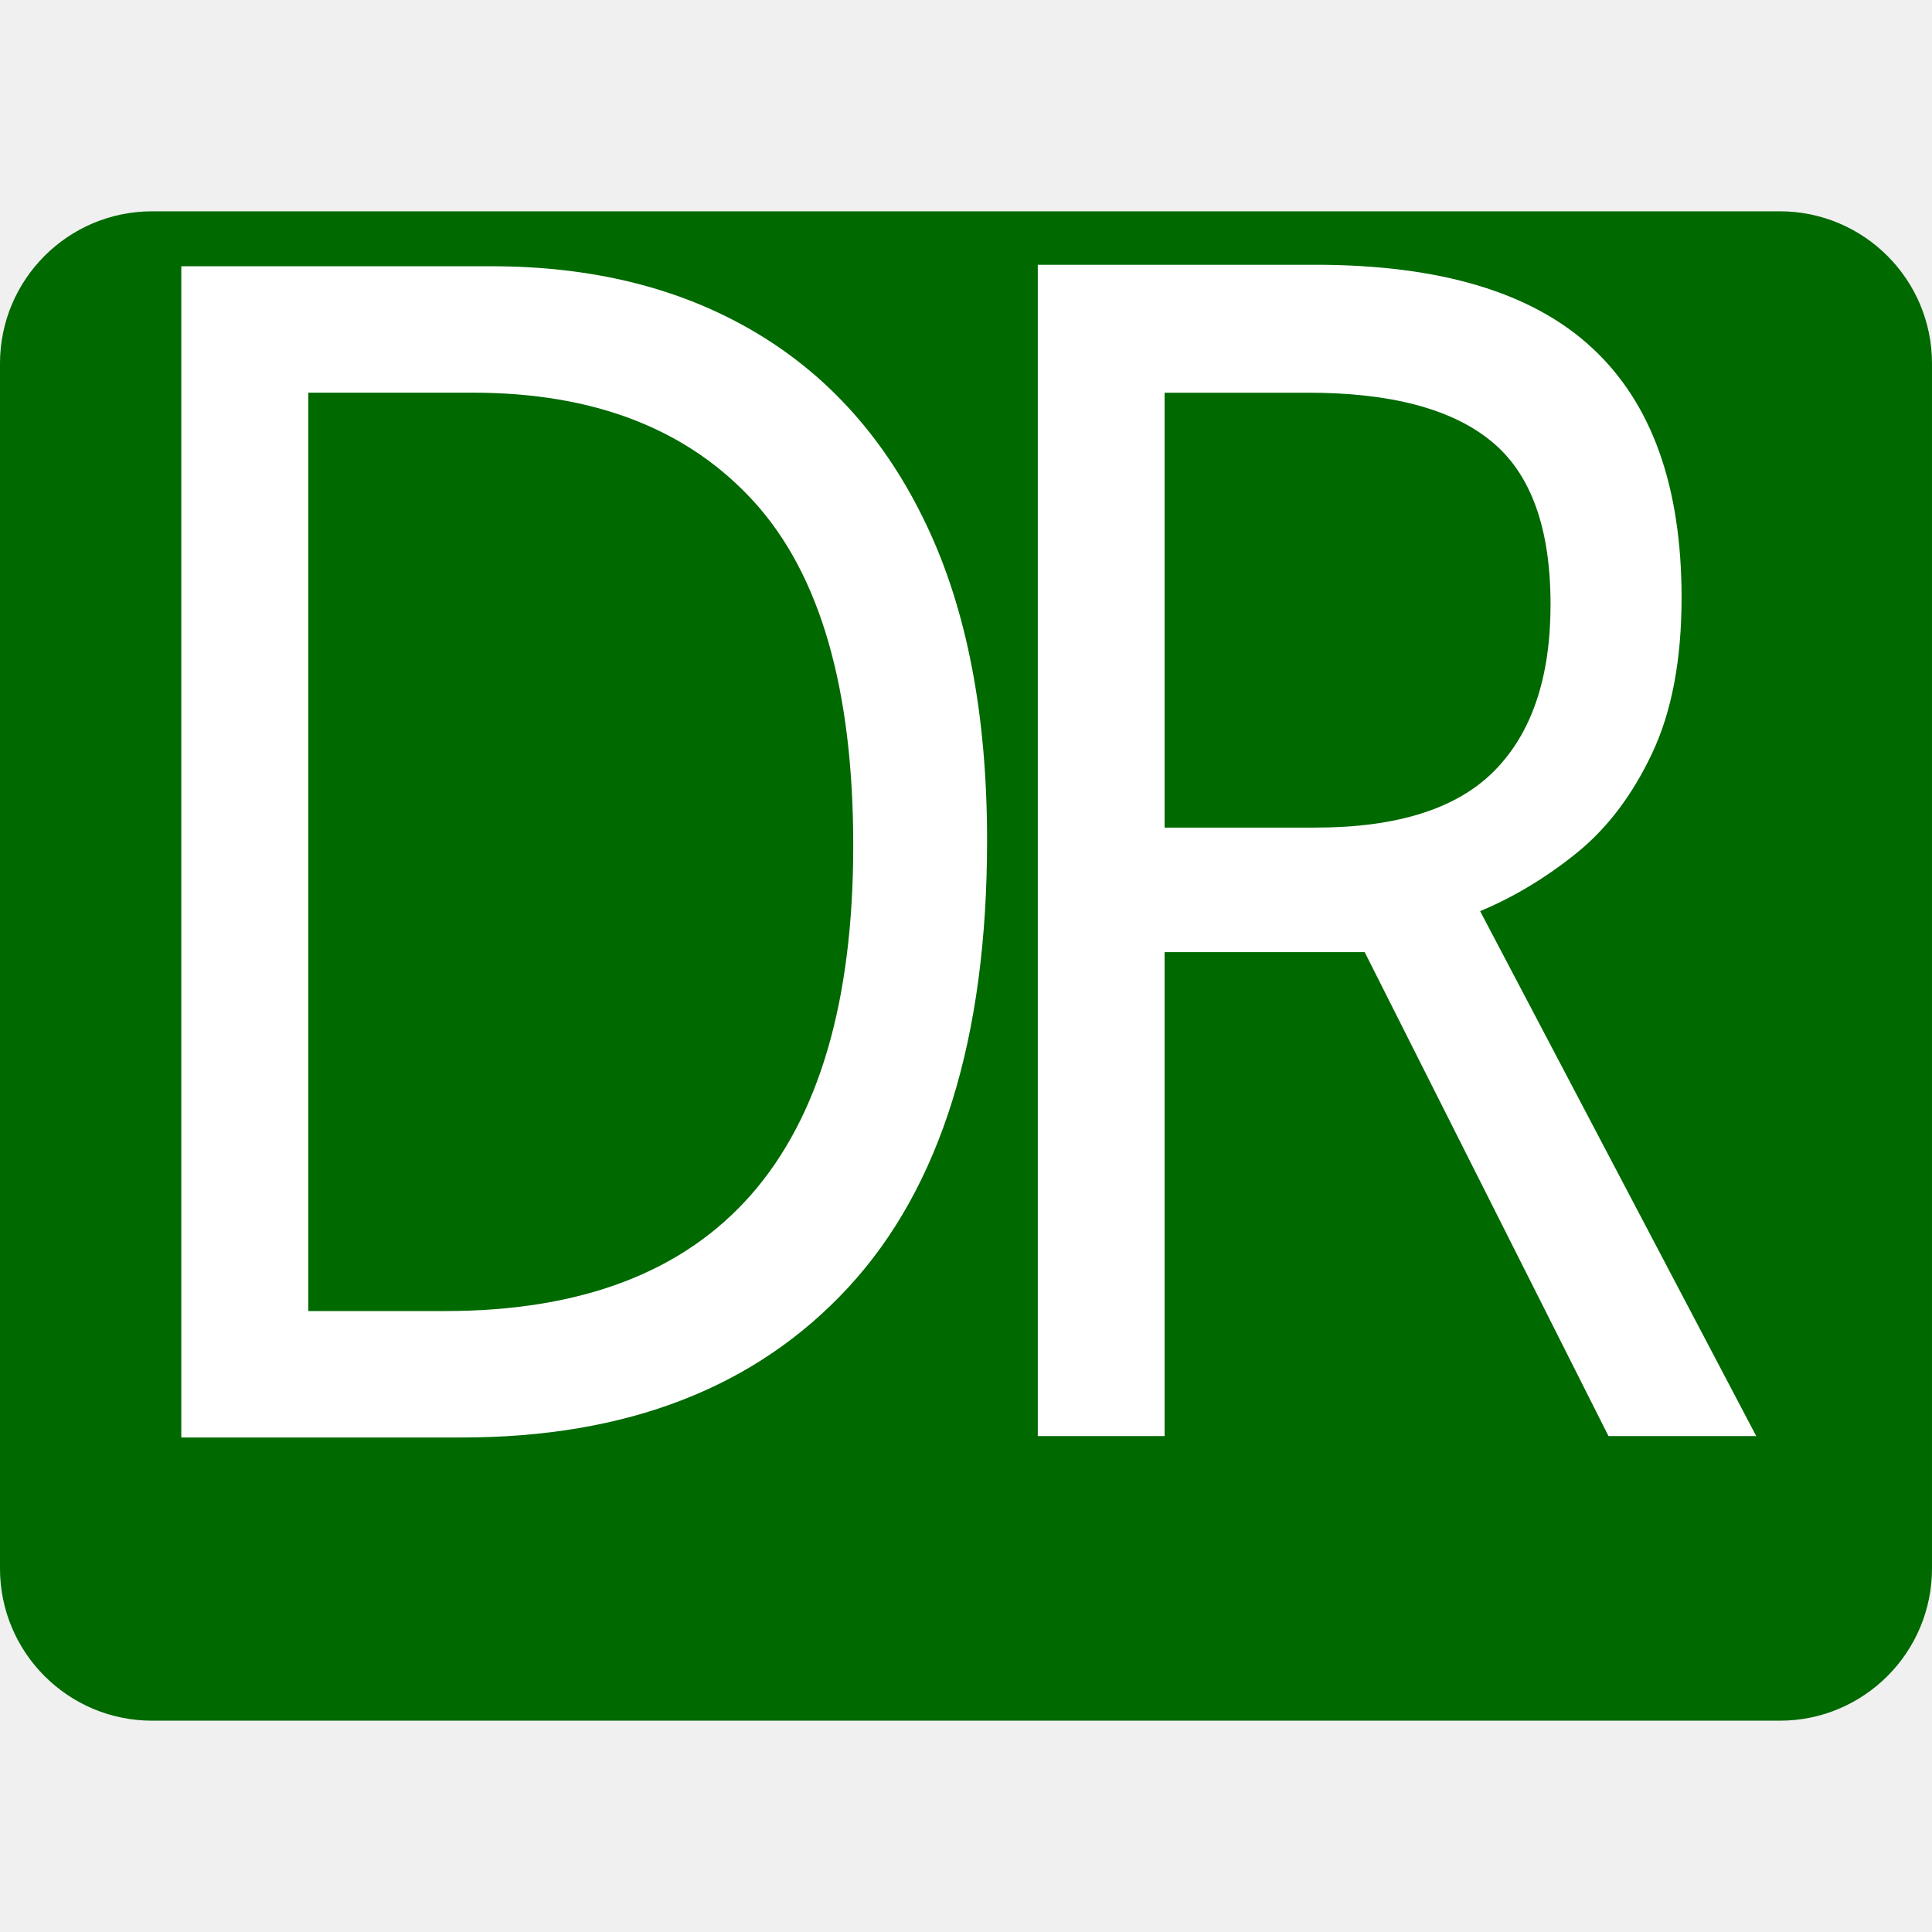
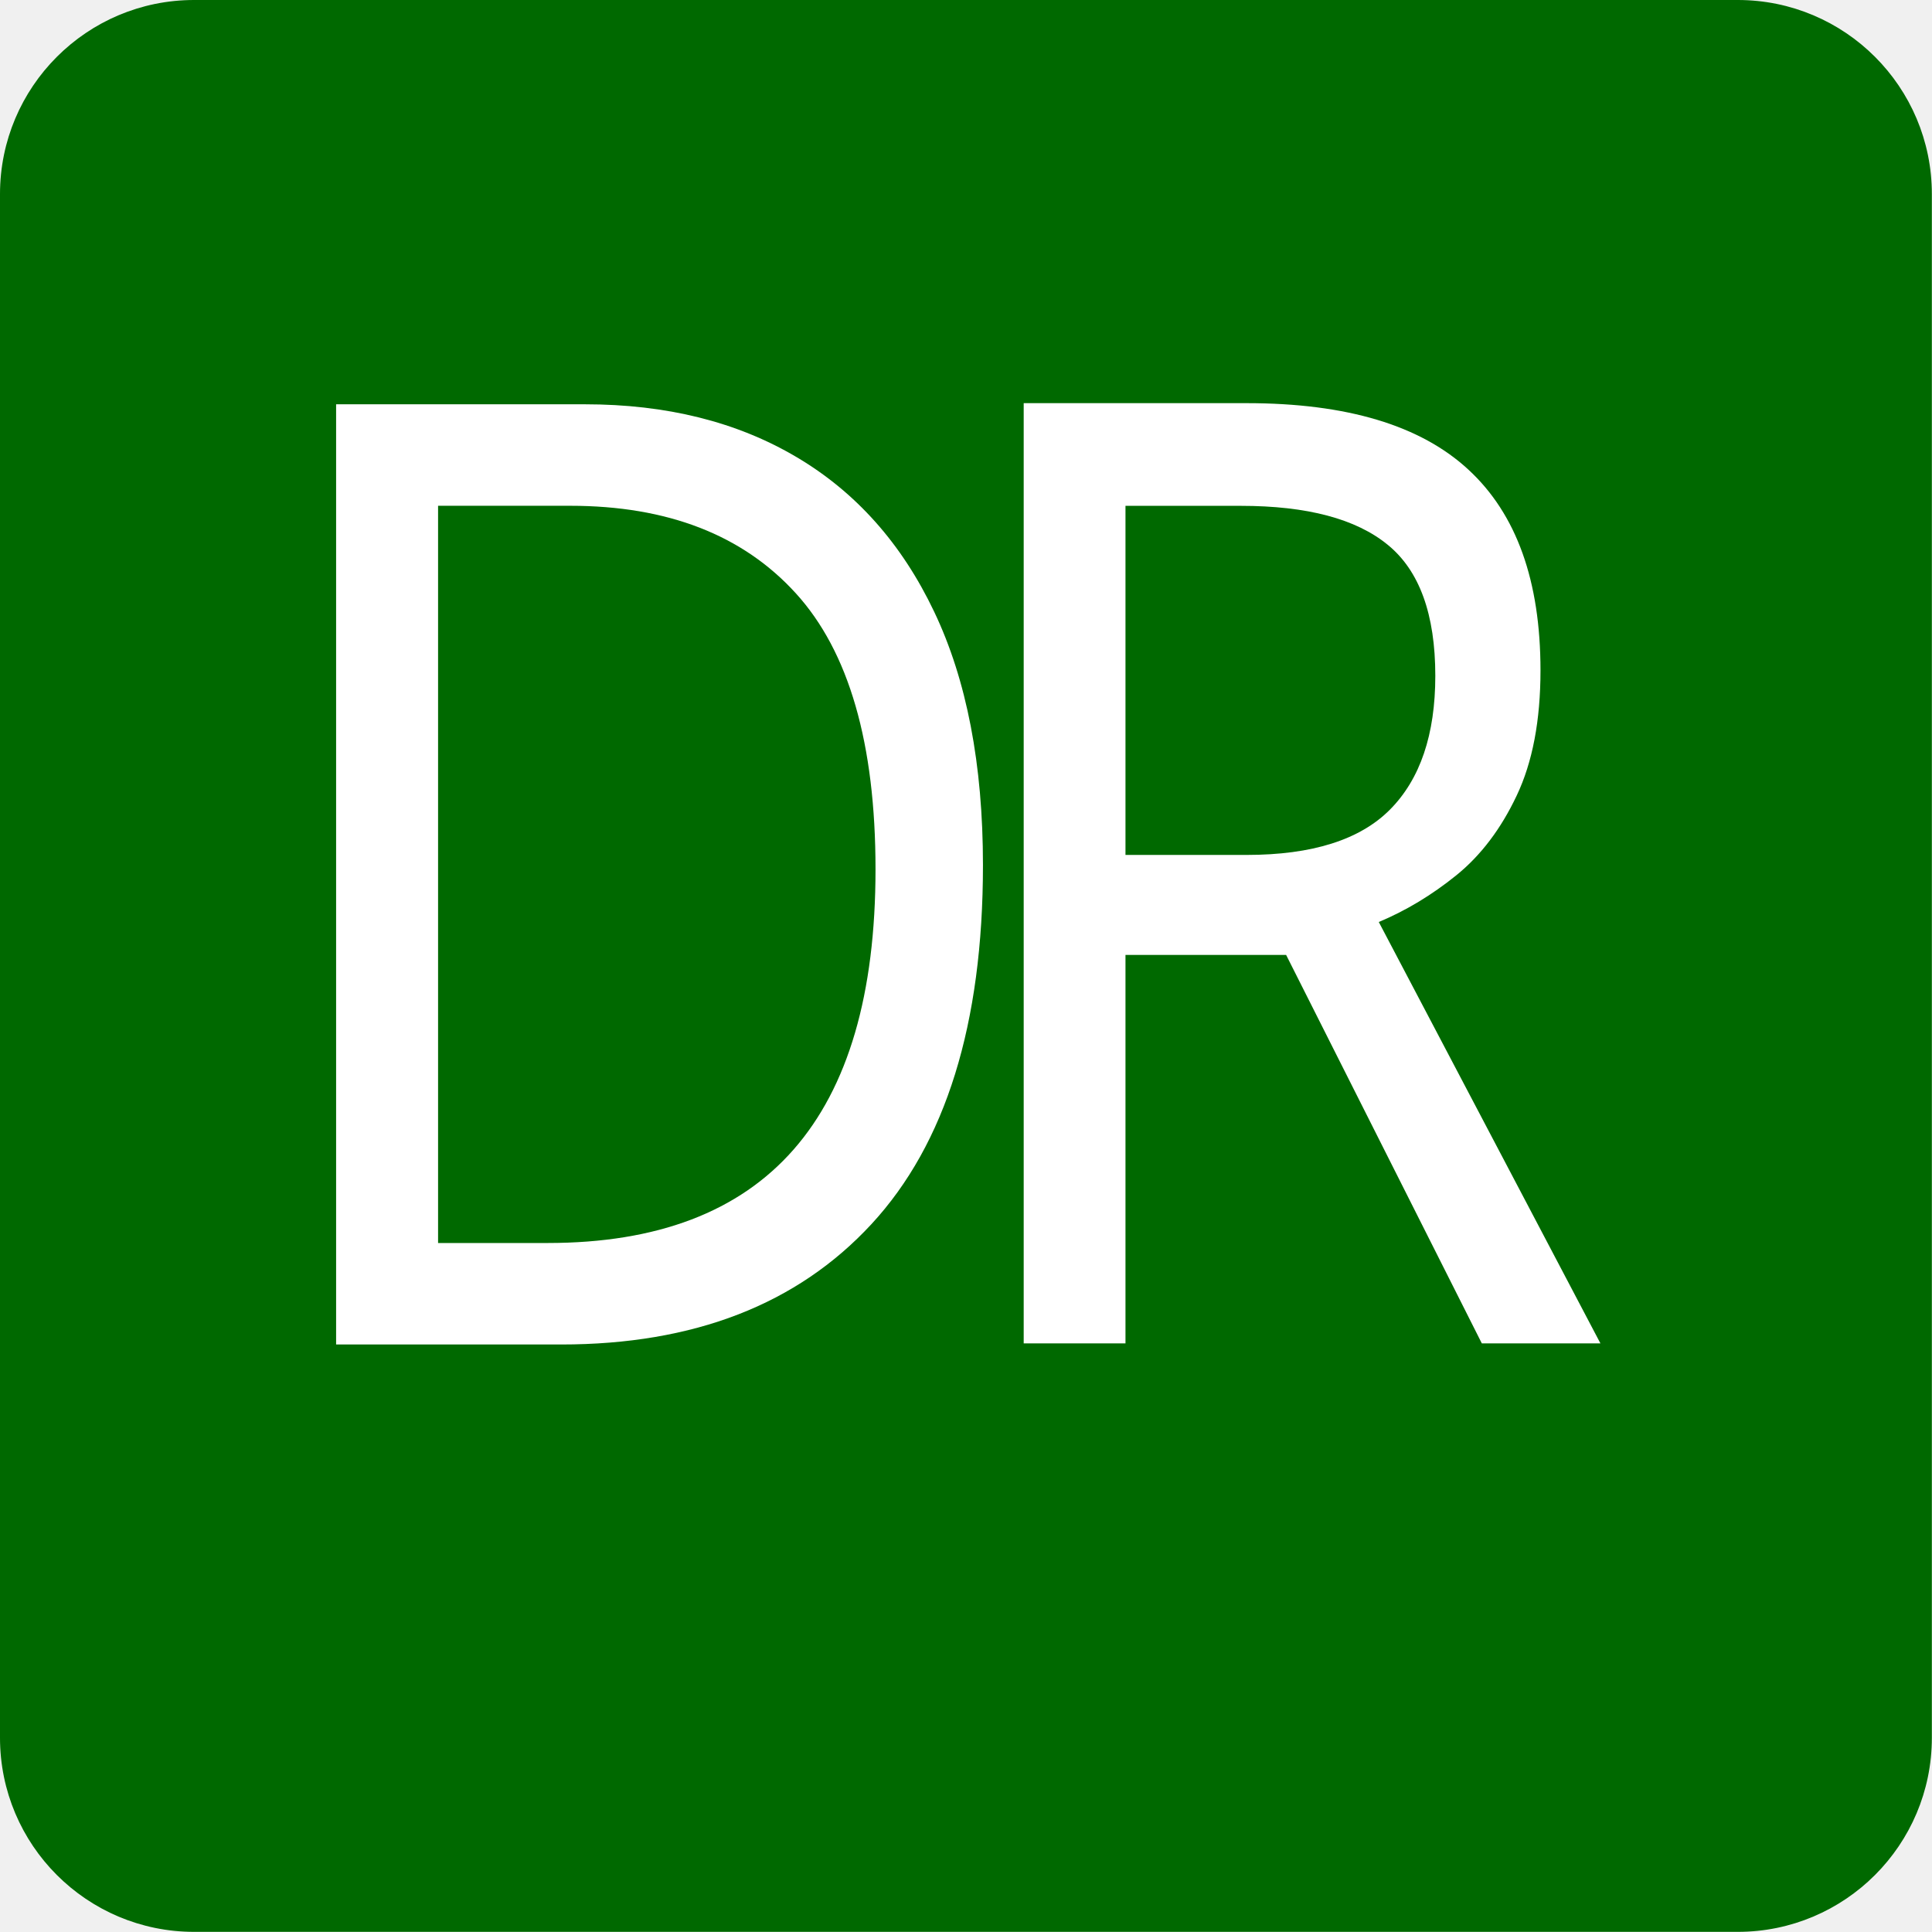
- <svg xmlns="http://www.w3.org/2000/svg" viewBox="0 0 135.467 135.467" height="512" width="512">
+ <svg xmlns="http://www.w3.org/2000/svg" width="512" height="512" viewBox="0 0 135.47 135.47">
  <defs>
-     <path id="b" d="M71.935 38.142h141.446v125.322H71.935z" />
-     <path id="a" d="M23.688 87.908h146.681v102.042H23.688z" />
+     <path id="b" d="M71.94 38.14h141.45v125.32H71.94z" />
+     <path id="a" d="M23.69 87.91h146.68v102.04H23.69z" />
  </defs>
-   <rect ry="10.254" y="15.234" x=".417" height="104.999" width="134.632" fill="#006900" stroke="#006900" stroke-width=".835" />
-   <g fill="#fff" font-weight="400" font-family="EB Garamond SC">
-     <text style="line-height:1.25;-inkscape-font-specification:'EB Garamond SC, Normal';font-variant-ligatures:normal;font-variant-caps:normal;font-variant-numeric:normal;font-variant-east-asian:normal;white-space:pre;shape-inside:url(#a)" transform="matrix(1.53222 0 0 1.7841 -33.15935 -153.9219)" font-size="64.467">
-       <tspan x="23.688" y="142.77">
+   <rect width="134.52" height="134.52" x=".47" y=".47" fill="#006900" stroke="#006900" stroke-width=".94" ry="13.14" />
+   <g fill="#fff" font-family="EB Garamond SC" font-weight="400">
+     <text font-size="64.47" style="line-height:1.25;-inkscape-font-specification:'EB Garamond SC, Normal';font-variant-ligatures:normal;font-variant-caps:normal;font-variant-numeric:normal;font-variant-east-asian:normal;white-space:pre;shape-inside:url(#a)" transform="matrix(1.23 0 0 1.4322 -13.26 -110.2)">
+       <tspan x="23.69" y="142.77">
        <tspan style="-inkscape-font-specification:'EB Garamond SC, Normal';font-variant-ligatures:normal;font-variant-caps:normal;font-variant-numeric:normal;font-variant-east-asian:normal">D</tspan>
      </tspan>
    </text>
-     <text style="line-height:1.25;-inkscape-font-specification:'EB Garamond SC, Normal';font-variant-ligatures:normal;font-variant-caps:normal;font-variant-numeric:normal;font-variant-east-asian:normal;white-space:pre;shape-inside:url(#b)" transform="matrix(1 0 0 1.1644 -8.748228 -41.60025)" font-size="98.778">
-       <tspan x="71.936" y="122.202">
+     <text font-size="98.78" style="line-height:1.25;-inkscape-font-specification:'EB Garamond SC, Normal';font-variant-ligatures:normal;font-variant-caps:normal;font-variant-numeric:normal;font-variant-east-asian:normal;white-space:pre;shape-inside:url(#b)" transform="matrix(.80276 0 0 .93472 6.34 -20.03)">
+       <tspan x="71.94" y="122.2">
        <tspan style="-inkscape-font-specification:'EB Garamond SC, Normal';font-variant-ligatures:normal;font-variant-caps:normal;font-variant-numeric:normal;font-variant-east-asian:normal">R</tspan>
      </tspan>
    </text>
  </g>
</svg>
